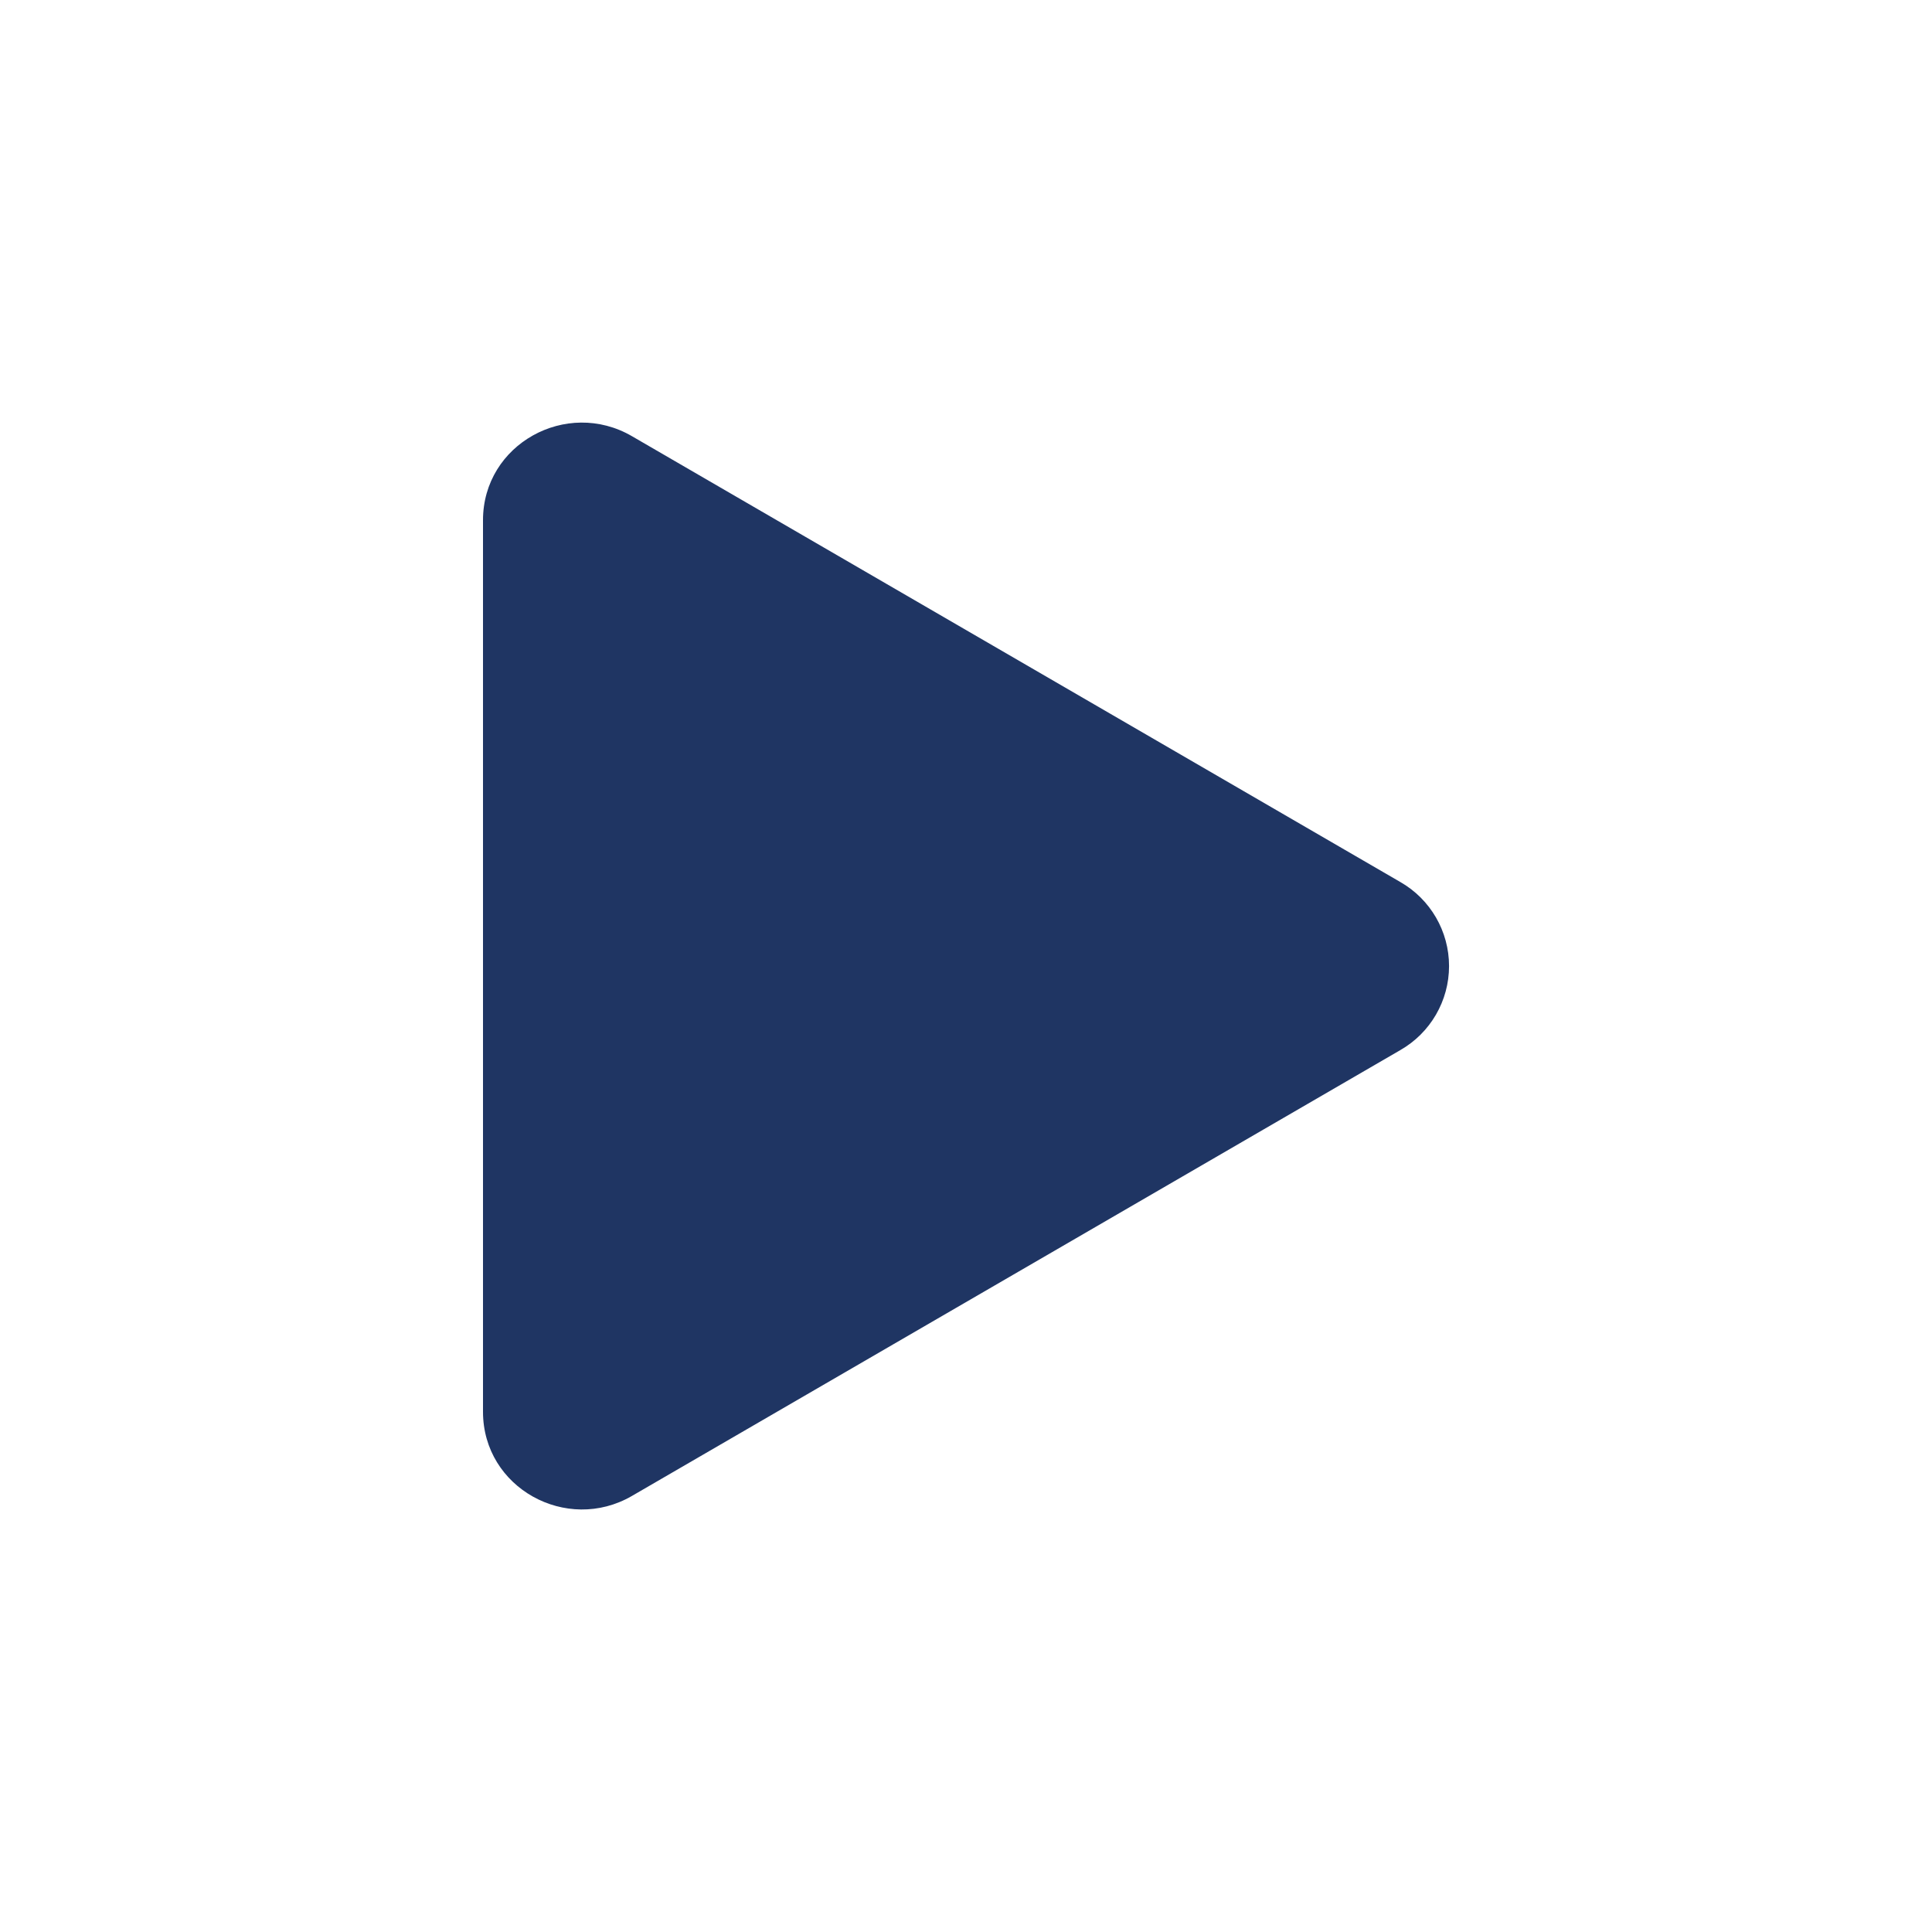
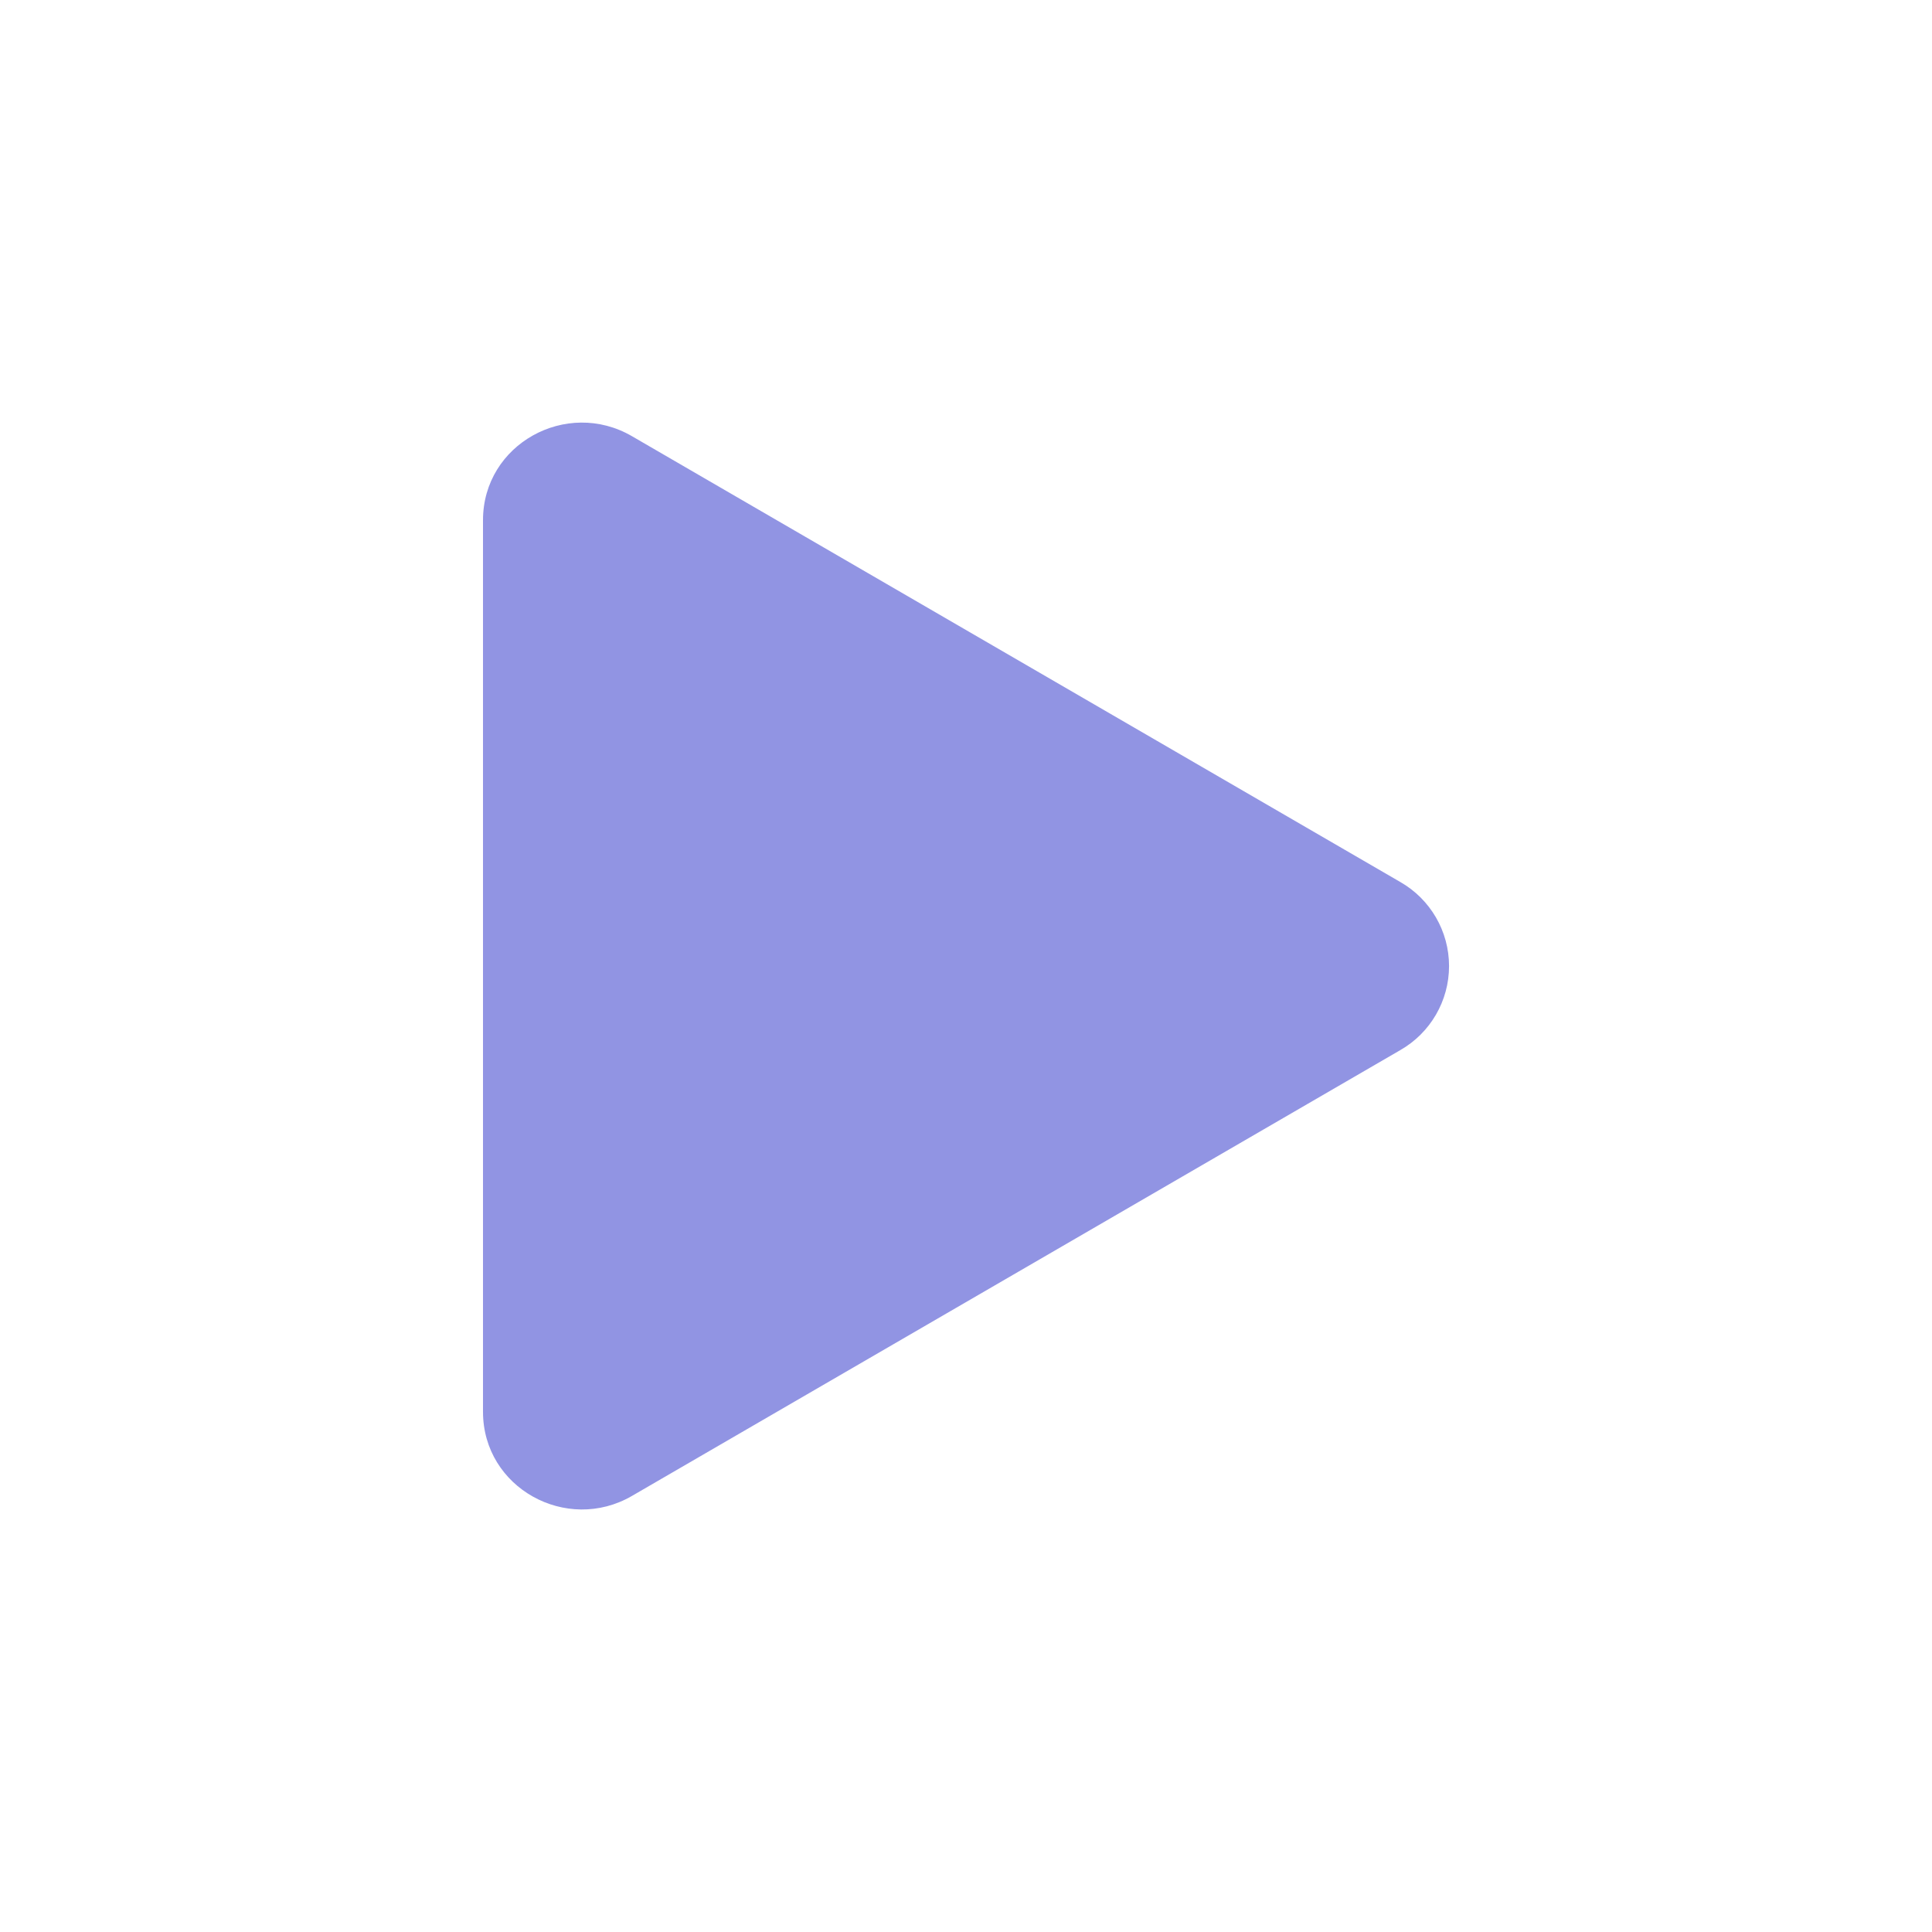
- <svg xmlns="http://www.w3.org/2000/svg" width="16" height="16" fill="#1F3563" class="bi bi-play-fill" viewBox="0 0 16 16">
+ <svg xmlns="http://www.w3.org/2000/svg" width="16" height="16" fill="#9194E3" class="bi bi-play-fill" viewBox="0 0 16 16">
  <path d="m11.596 8.697-6.363 3.692c-.54.313-1.233-.066-1.233-.697V4.308c0-.63.692-1.01 1.233-.696l6.363 3.692a.802.802 0 0 1 0 1.393z" />
</svg>
